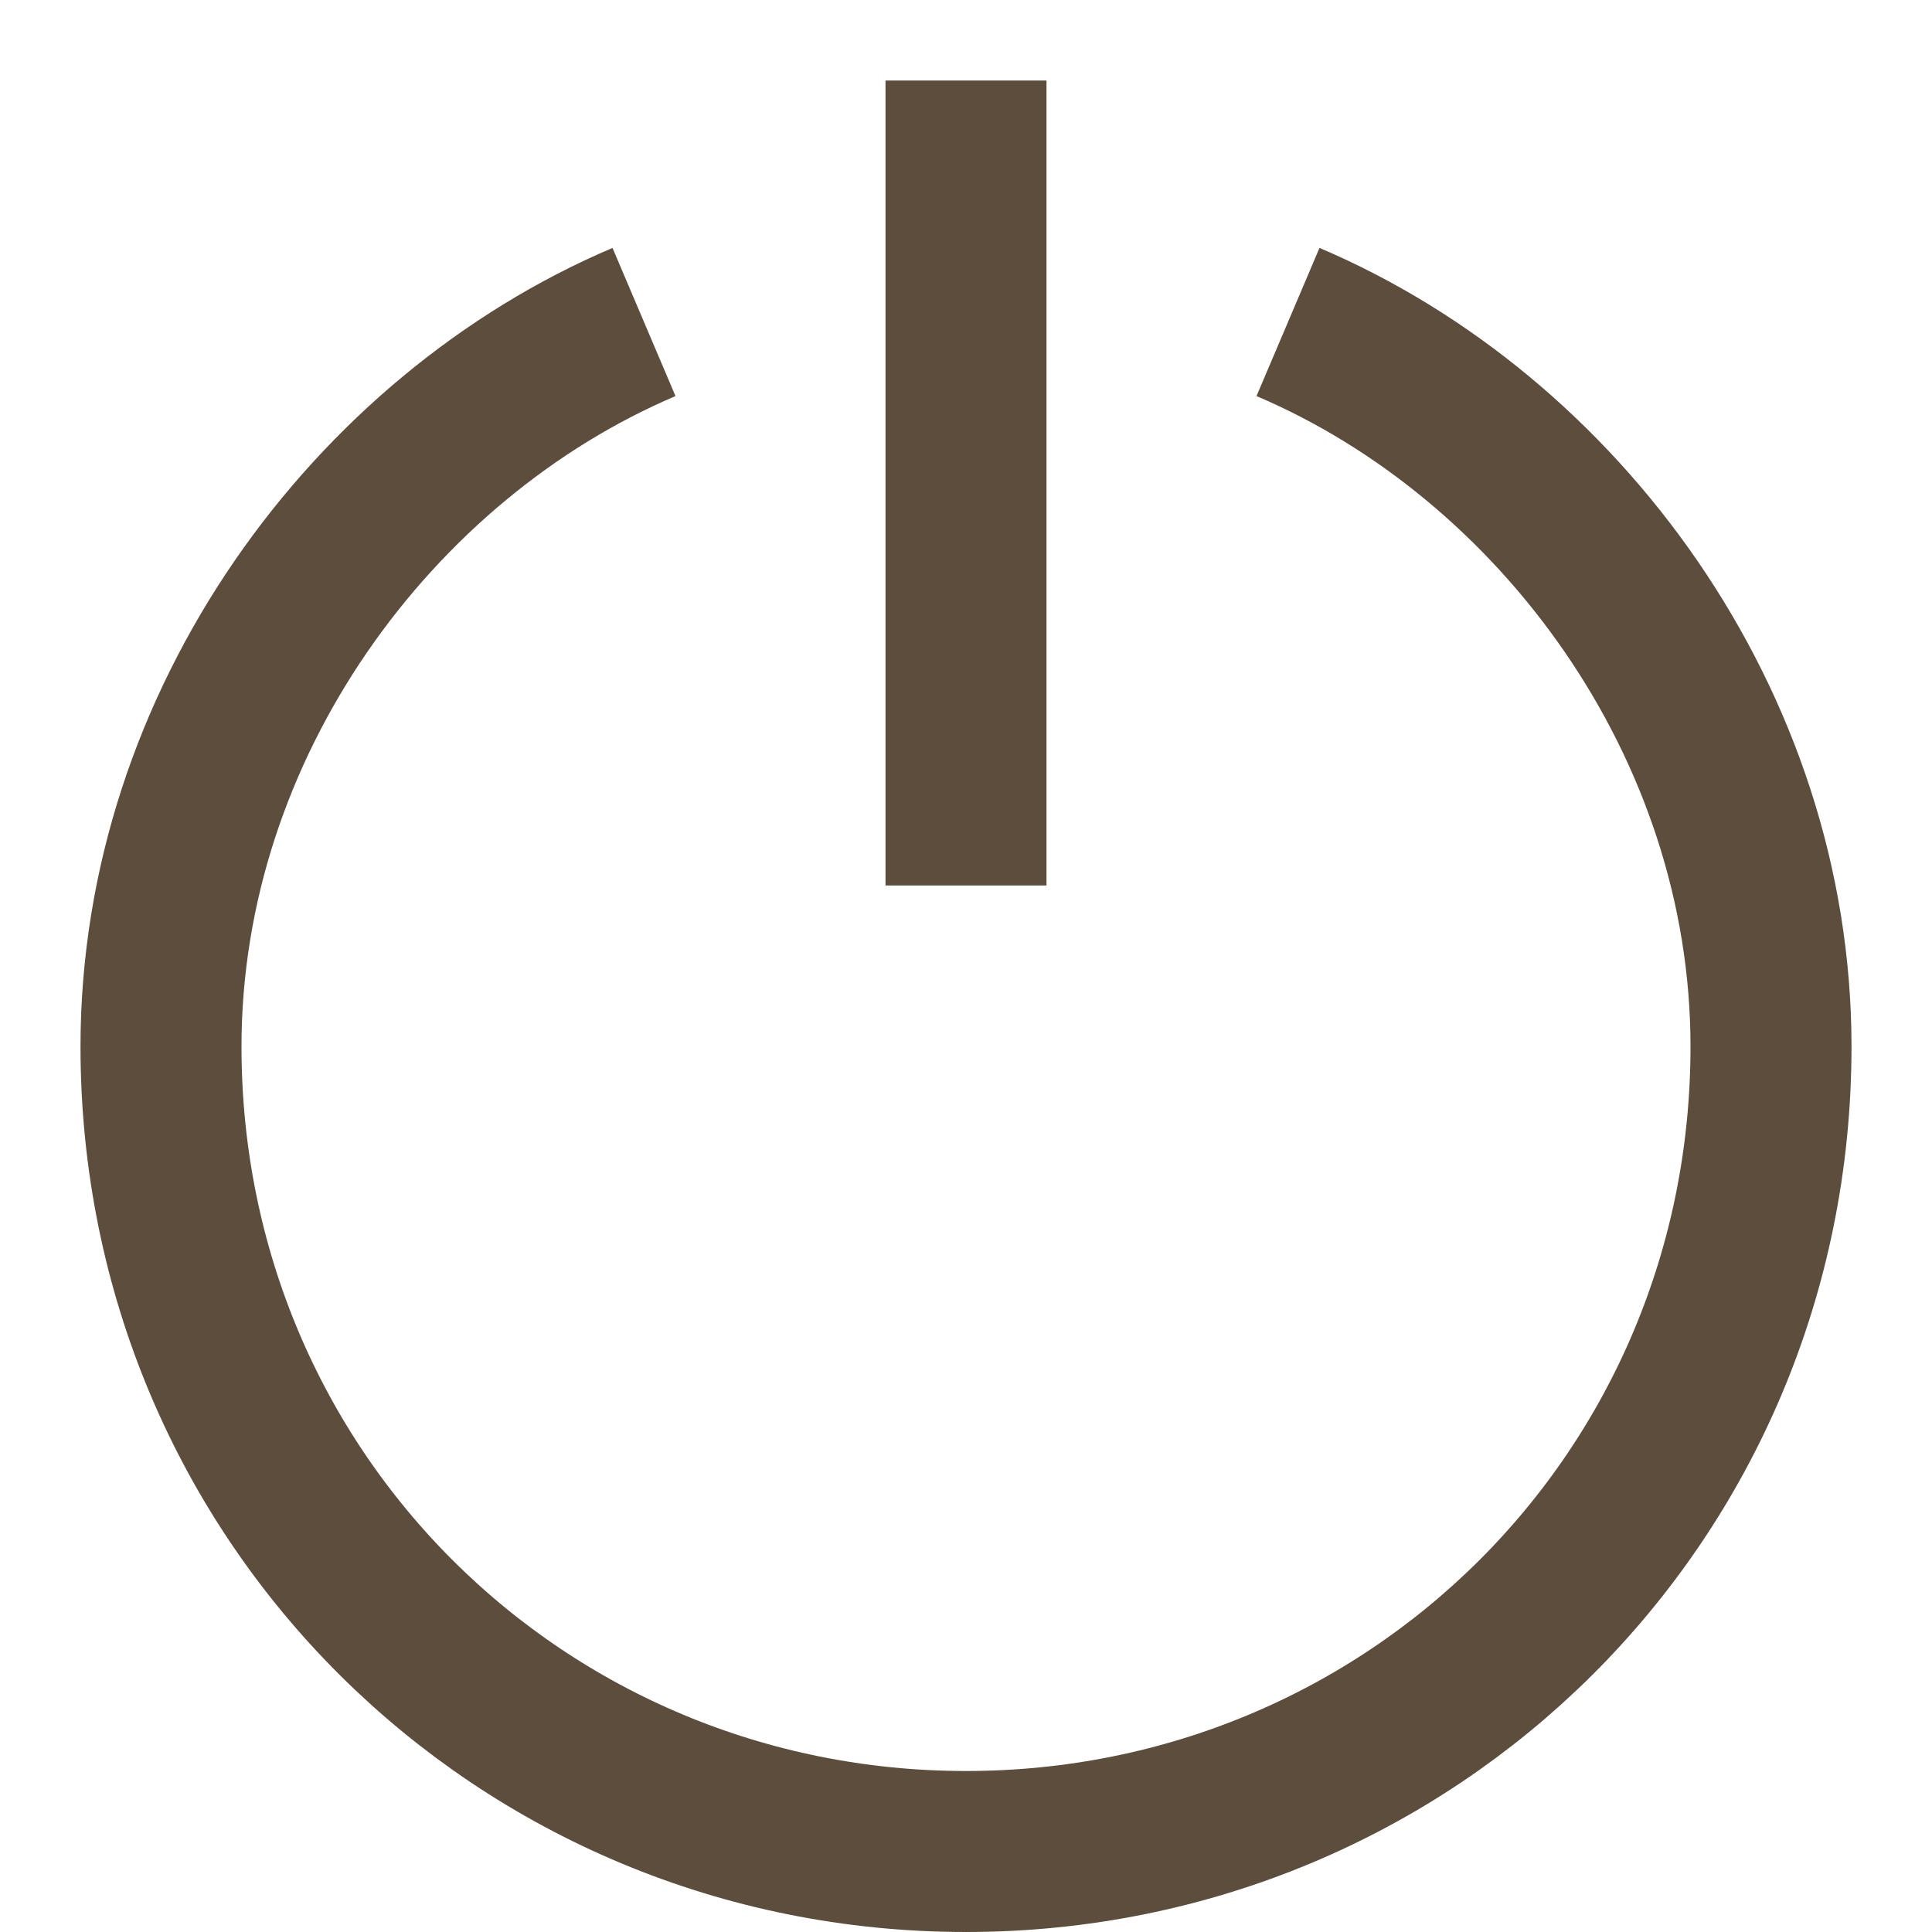
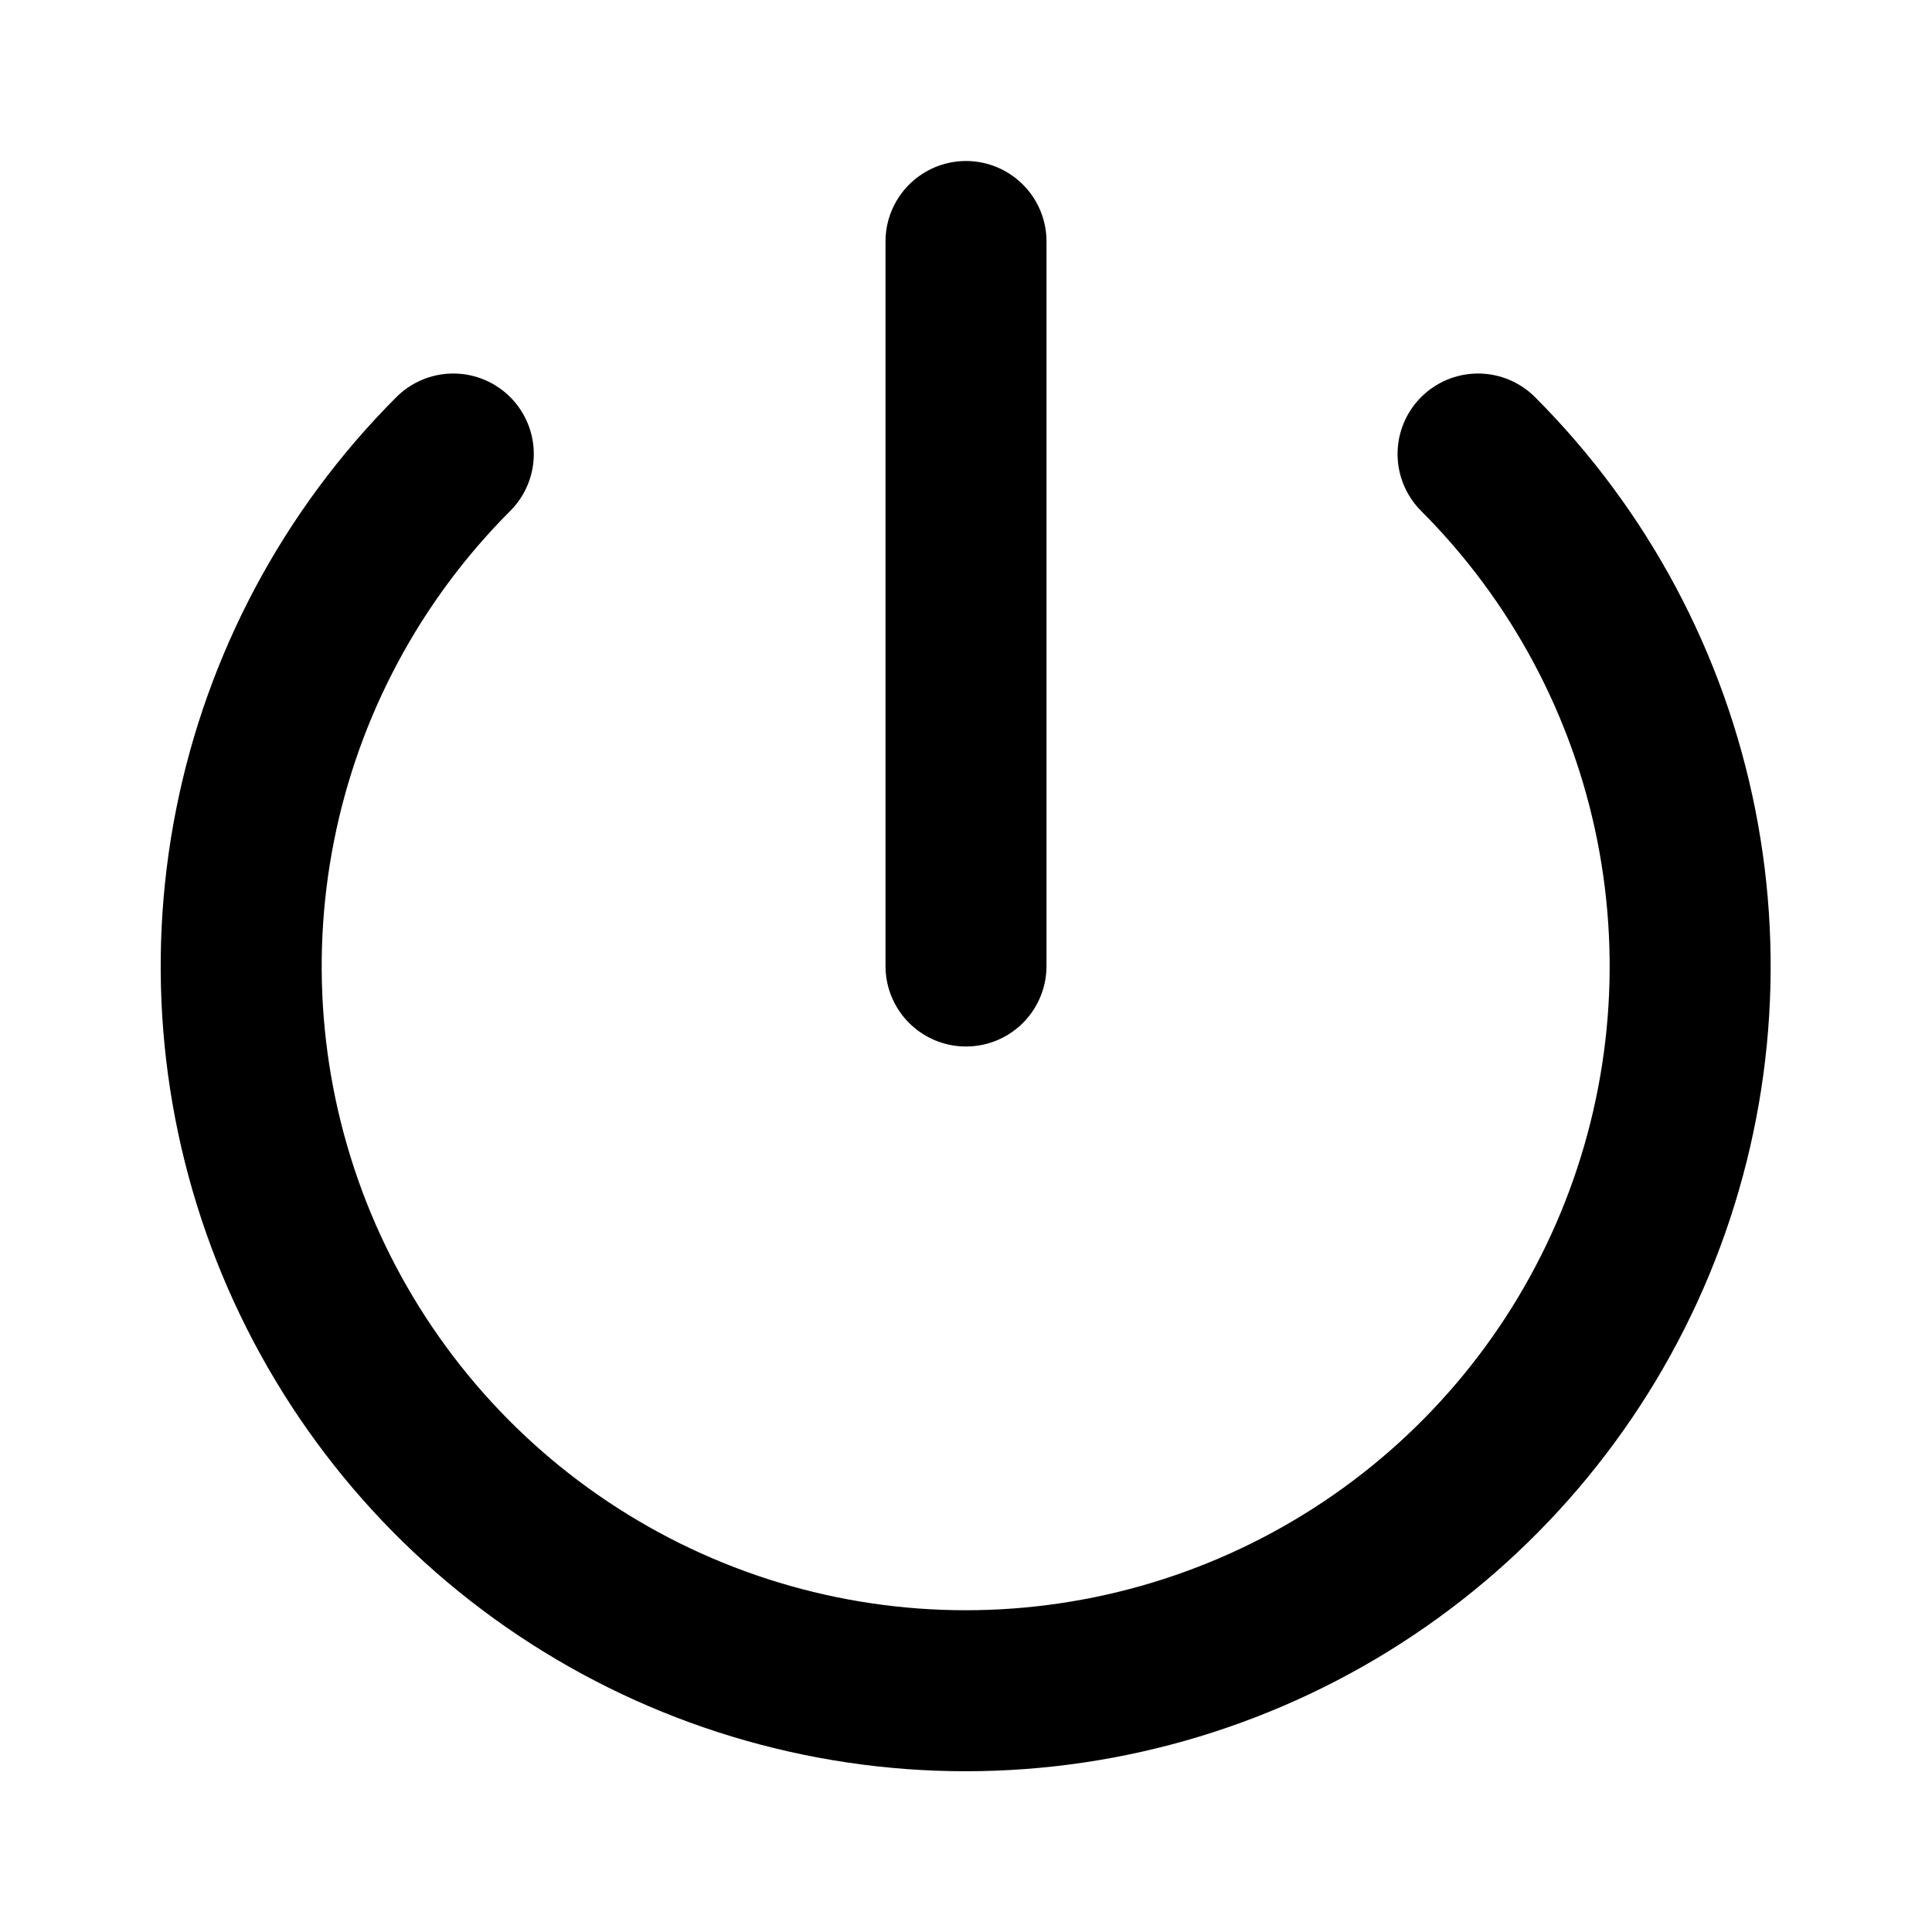
- <svg xmlns="http://www.w3.org/2000/svg" width="24" height="24" viewBox="0 0 24 24">
-   <path fill="none" stroke="#5c4d3c" stroke-width="2" d="M16 4c3.364 1.43 6 4.99 6 9c0 5.6-4.473 10-10 10S2 18.6 2 13c0-4.01 2.636-7.57 6-9m4-3v10" />
+ <svg xmlns="http://www.w3.org/2000/svg" width="256px" height="256px" viewBox="0 0 24 24" fill="none">
+   <g id="SVGRepo_bgCarrier" stroke-width="0" />
+   <g id="SVGRepo_tracerCarrier" stroke-linecap="round" stroke-linejoin="round" />
+   <g id="SVGRepo_iconCarrier">
+     <path d="M12 3V12M18.361 5.64C19.619 6.899 20.476 8.502 20.823 10.248C21.17 11.994 20.992 13.803 20.311 15.448C19.63 17.092 18.476 18.498 16.996 19.486C15.516 20.475 13.776 21.003 11.996 21.003C10.216 21.003 8.476 20.475 6.996 19.486C5.516 18.498 4.363 17.092 3.681 15.448C3 13.803 2.822 11.994 3.169 10.248C3.516 8.502 4.373 6.899 5.631 5.64" stroke="#000000" stroke-width="2" stroke-linecap="round" stroke-linejoin="round" />
+   </g>
</svg>
